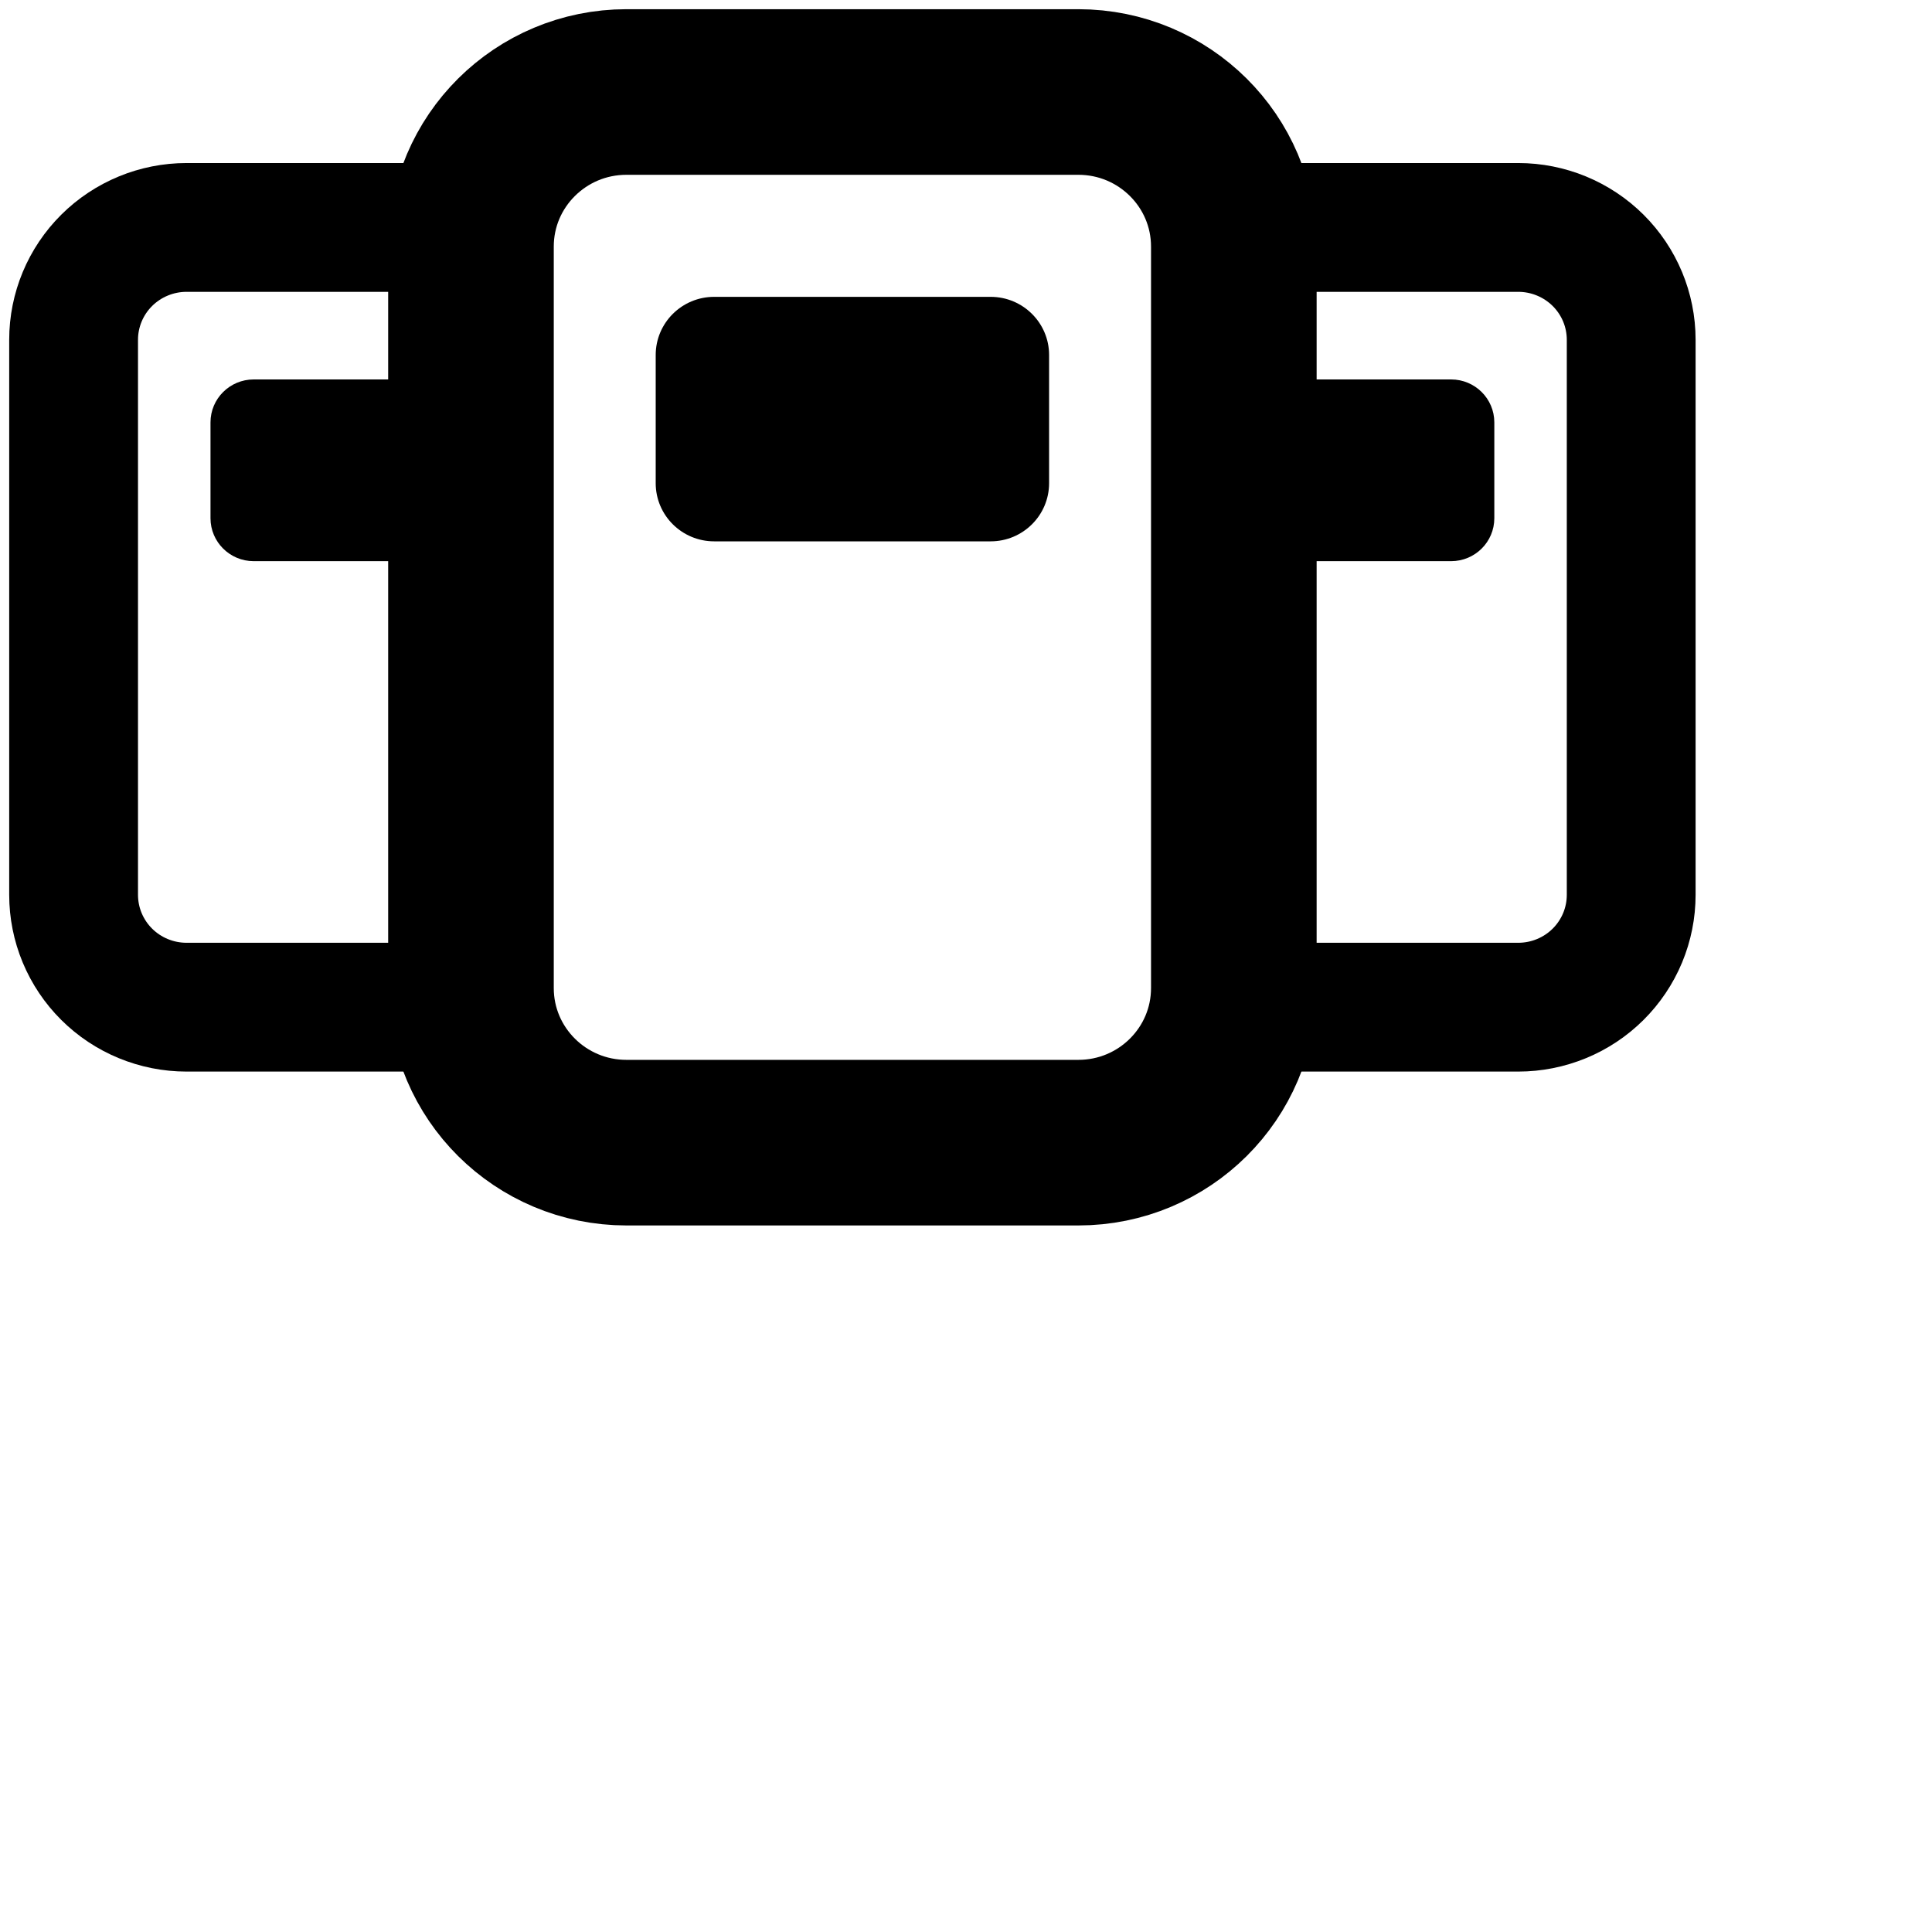
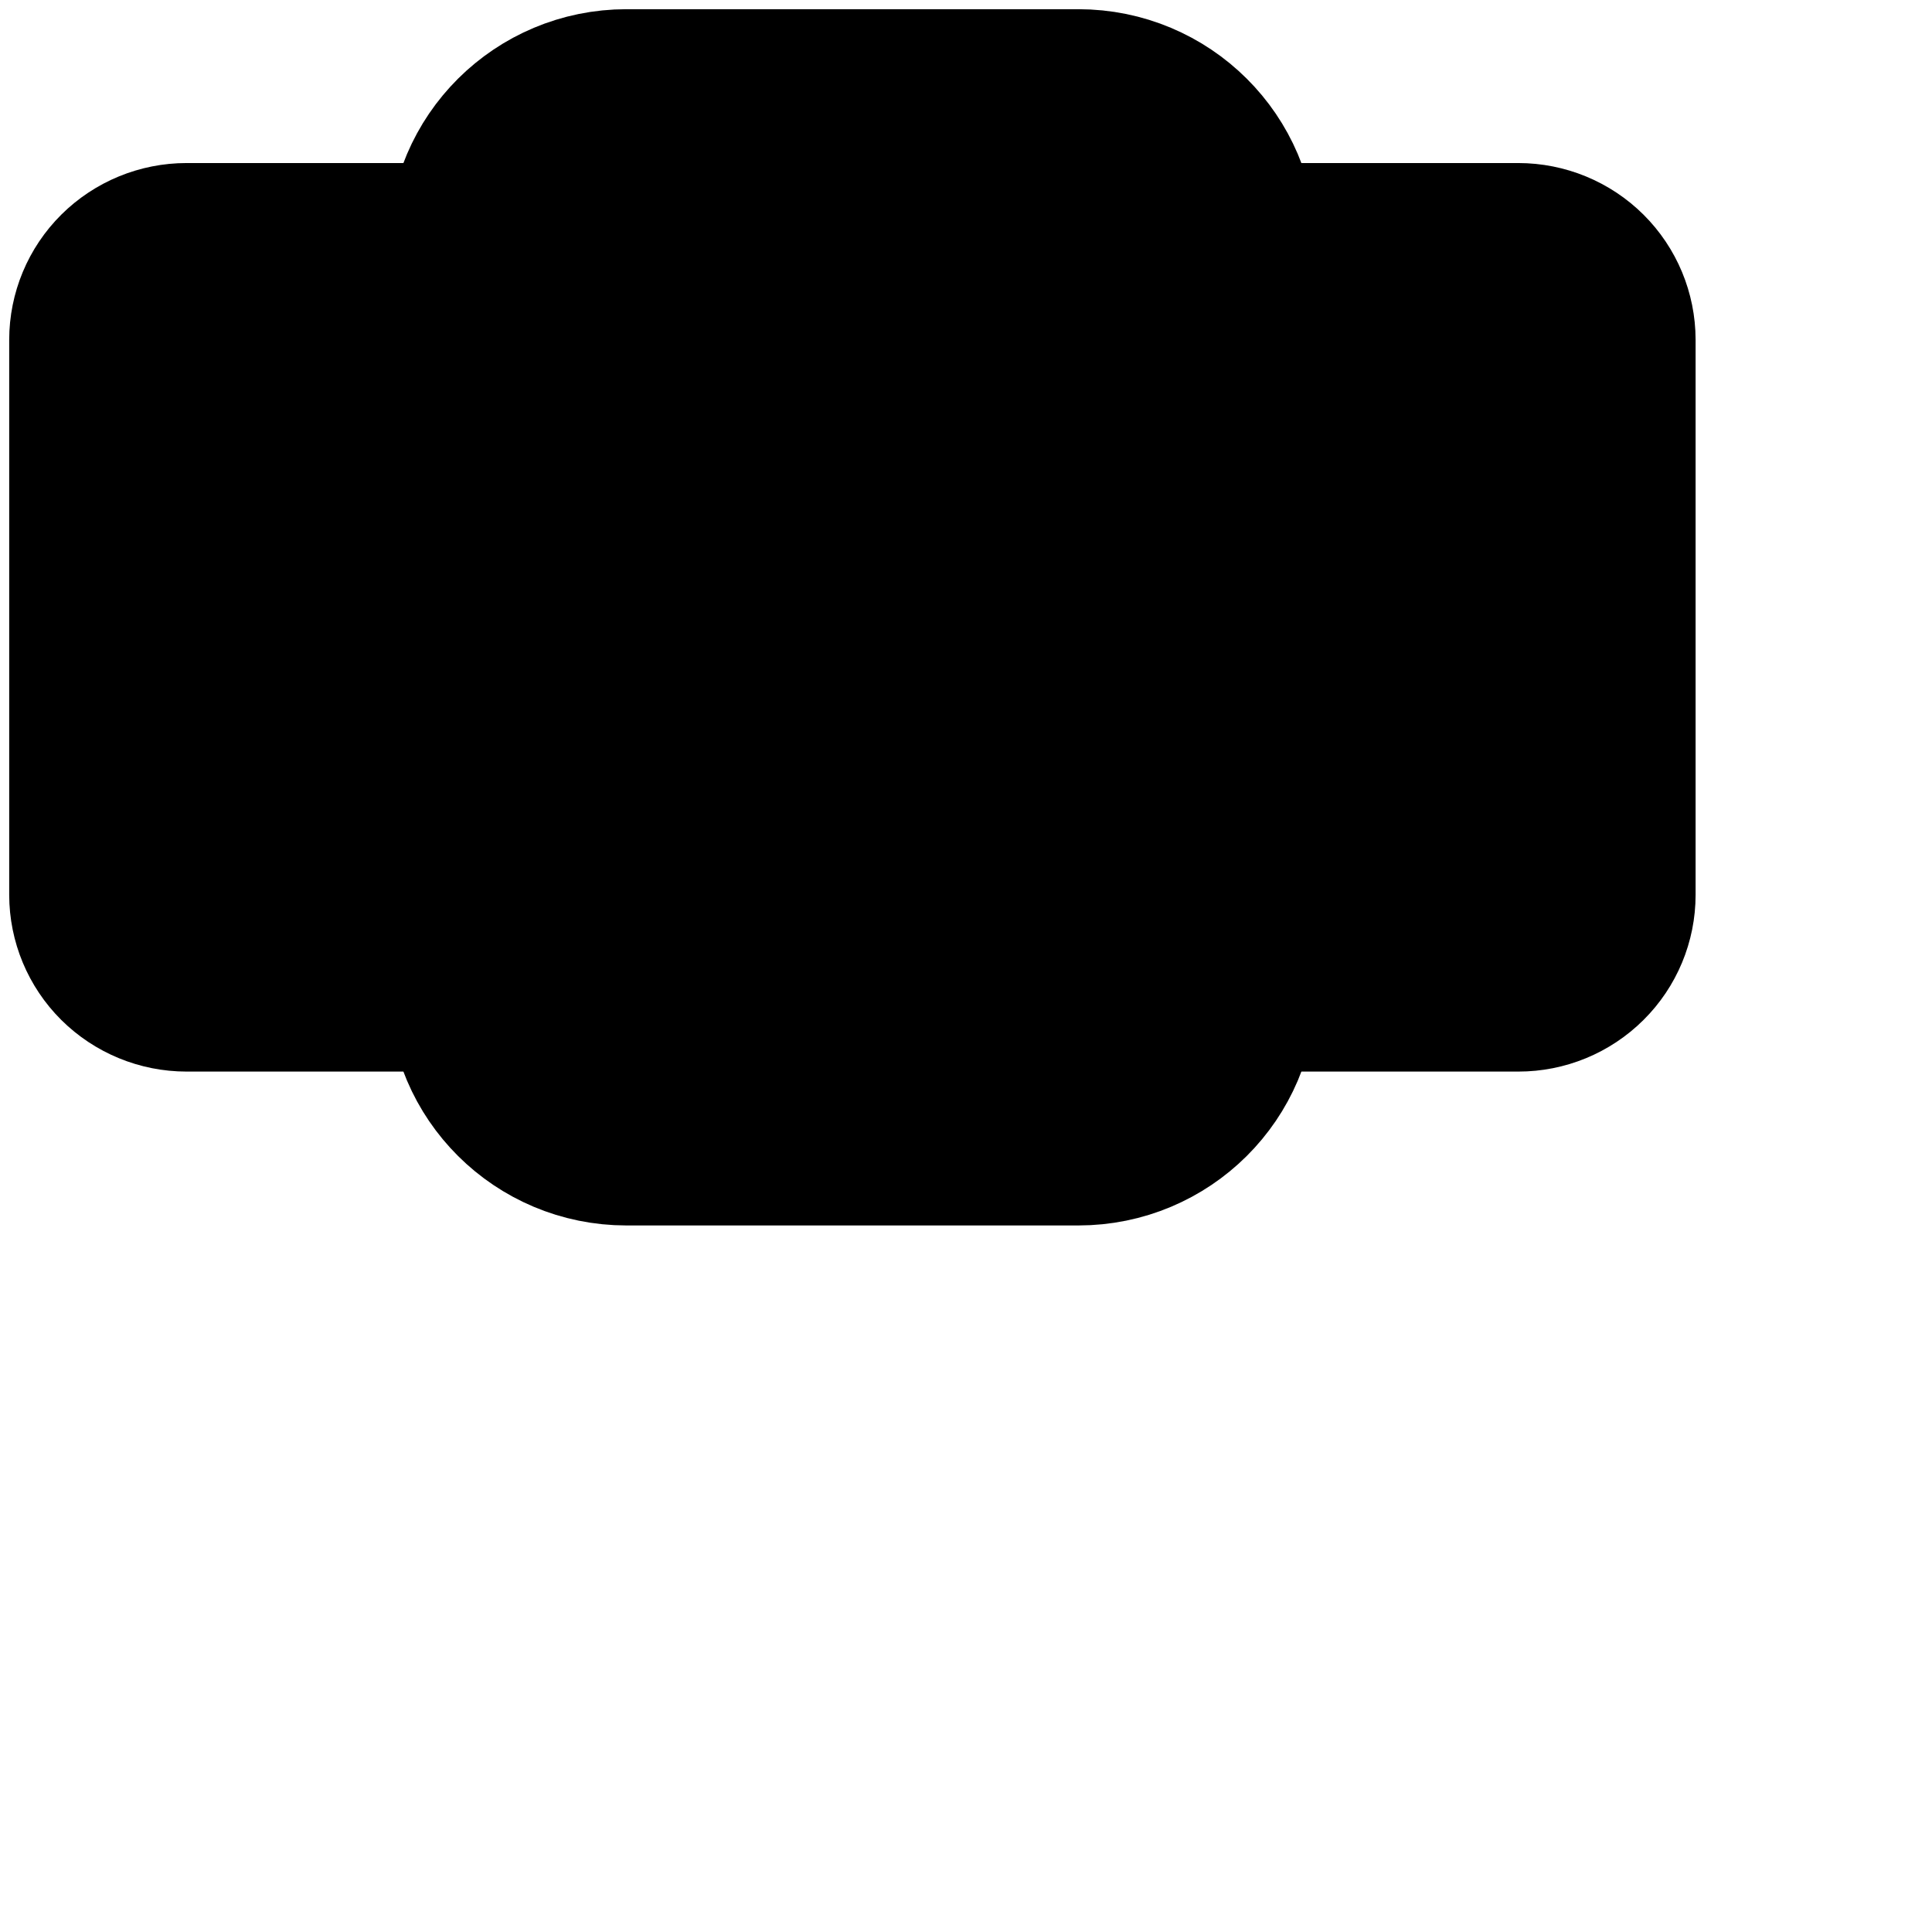
- <svg xmlns="http://www.w3.org/2000/svg" height="1em" width="auto" viewBox="0 0 105 105" fill="none">
-   <path d="M64.022 12.361H82.513C84.141 12.361 85.702 13.005 86.854 14.149C88.005 15.294 88.652 16.847 88.652 18.466V48.633C88.652 49.435 88.493 50.229 88.185 50.969C87.876 51.71 87.424 52.383 86.854 52.95C86.284 53.517 85.607 53.967 84.862 54.273C84.117 54.58 83.319 54.738 82.513 54.738H64.022" stroke="currentColor" stroke-width="7" stroke-miterlimit="10" />
-   <path d="M78.865 20.622H67.67C66.373 20.622 65.322 21.667 65.322 22.956V28.164C65.322 29.453 66.373 30.498 67.67 30.498H78.865C80.162 30.498 81.213 29.453 81.213 28.164V22.956C81.213 21.667 80.162 20.622 78.865 20.622Z" fill="currentColor" />
-   <path d="M28.63 54.738H10.139C9.333 54.738 8.535 54.58 7.79 54.273C7.045 53.967 6.368 53.517 5.798 52.95C5.228 52.383 4.776 51.71 4.467 50.969C4.159 50.229 4 49.435 4 48.633V18.466C4 16.847 4.647 15.294 5.798 14.149C6.95 13.005 8.511 12.361 10.139 12.361H28.63" stroke="currentColor" stroke-width="7" stroke-miterlimit="10" />
-   <path d="M24.982 20.622H13.787C12.49 20.622 11.44 21.667 11.44 22.956V28.164C11.44 29.453 12.49 30.498 13.787 30.498H24.982C26.279 30.498 27.33 29.453 27.33 28.164V22.956C27.33 21.667 26.279 20.622 24.982 20.622Z" fill="currentColor" />
-   <path d="M58.605 5H34.047C29.38 5 25.596 8.762 25.596 13.403V53.697C25.596 58.339 29.38 62.101 34.047 62.101H58.605C63.272 62.101 67.056 58.339 67.056 53.697V13.403C67.056 8.762 63.272 5 58.605 5Z" stroke="currentColor" stroke-width="9" stroke-miterlimit="10" />
-   <path d="M53.838 16.133H38.814C37.059 16.133 35.636 17.548 35.636 19.293V26.26C35.636 28.006 37.059 29.421 38.814 29.421H53.838C55.593 29.421 57.016 28.006 57.016 26.26V19.293C57.016 17.548 55.593 16.133 53.838 16.133Z" fill="currentColor" />
+ <svg xmlns="http://www.w3.org/2000/svg" width="auto" height="1em" fill="non" stroke="currentColor" viewBox="0 0 105 105">
+   <path stroke-miterlimit="10" stroke-width="7" d="M64.022 12.361h18.49c1.629 0 3.19.643 4.342 1.788a6.1 6.1 0 0 1 1.798 4.318v30.166a6.08 6.08 0 0 1-1.798 4.317 6.14 6.14 0 0 1-4.341 1.788H64.022" />
+   <path fill="currentColor" d="M78.865 20.622H67.67a2.34 2.34 0 0 0-2.348 2.334v5.208a2.34 2.34 0 0 0 2.348 2.334h11.195a2.34 2.34 0 0 0 2.348-2.334v-5.208a2.34 2.34 0 0 0-2.348-2.334" />
+   <path stroke-miterlimit="10" stroke-width="7" d="M28.63 54.738H10.14a6.17 6.17 0 0 1-4.342-1.788A6.1 6.1 0 0 1 4 48.633V18.466a6.1 6.1 0 0 1 1.798-4.317 6.16 6.16 0 0 1 4.341-1.788H28.63" />
+   <path fill="currentColor" d="M24.982 20.622H13.787a2.34 2.34 0 0 0-2.347 2.334v5.208a2.34 2.34 0 0 0 2.347 2.334h11.195a2.34 2.34 0 0 0 2.348-2.334v-5.208a2.34 2.34 0 0 0-2.348-2.334" />
+   <path stroke-miterlimit="10" stroke-width="9" d="M58.605 5H34.047c-4.667 0-8.45 3.762-8.45 8.404v40.293c0 4.642 3.783 8.404 8.45 8.404h24.558c4.667 0 8.45-3.762 8.45-8.404V13.404c0-4.642-3.783-8.404-8.45-8.404Z" />
+   <path fill="currentColor" d="M53.838 16.133H38.814a3.17 3.17 0 0 0-3.178 3.16v6.967a3.17 3.17 0 0 0 3.178 3.16h15.024a3.17 3.17 0 0 0 3.178-3.16v-6.967a3.17 3.17 0 0 0-3.178-3.16" />
</svg>
